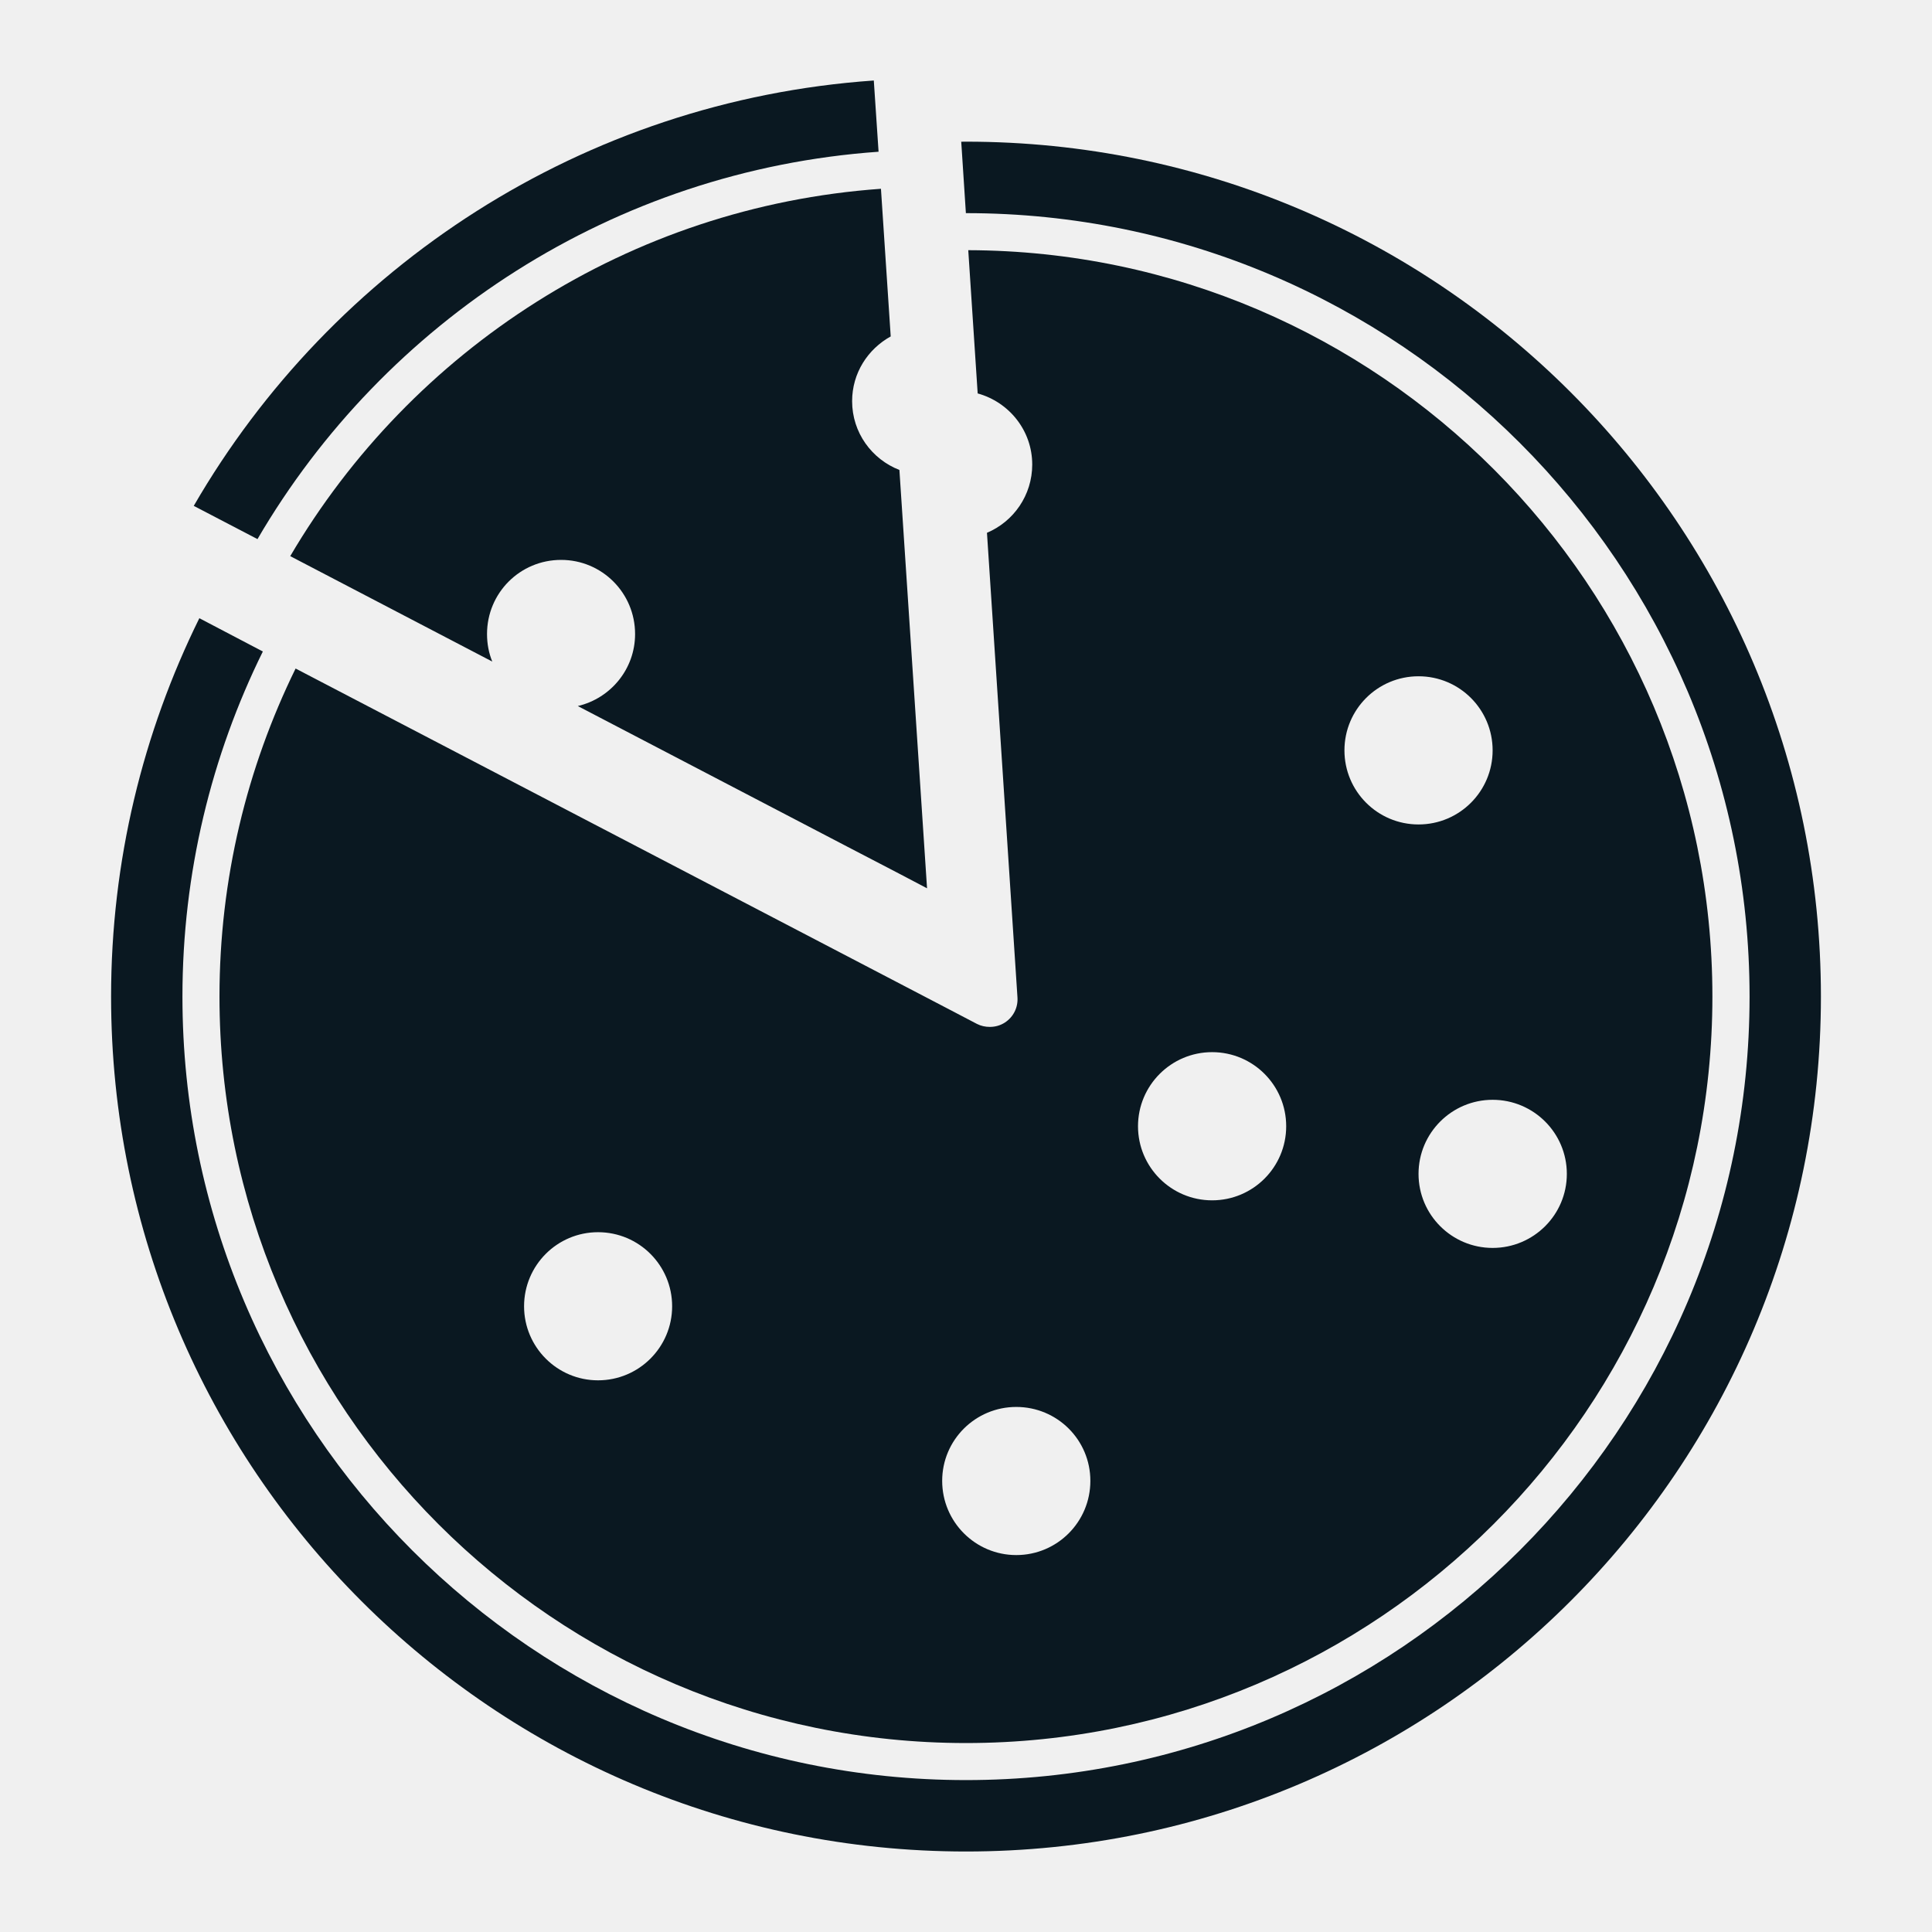
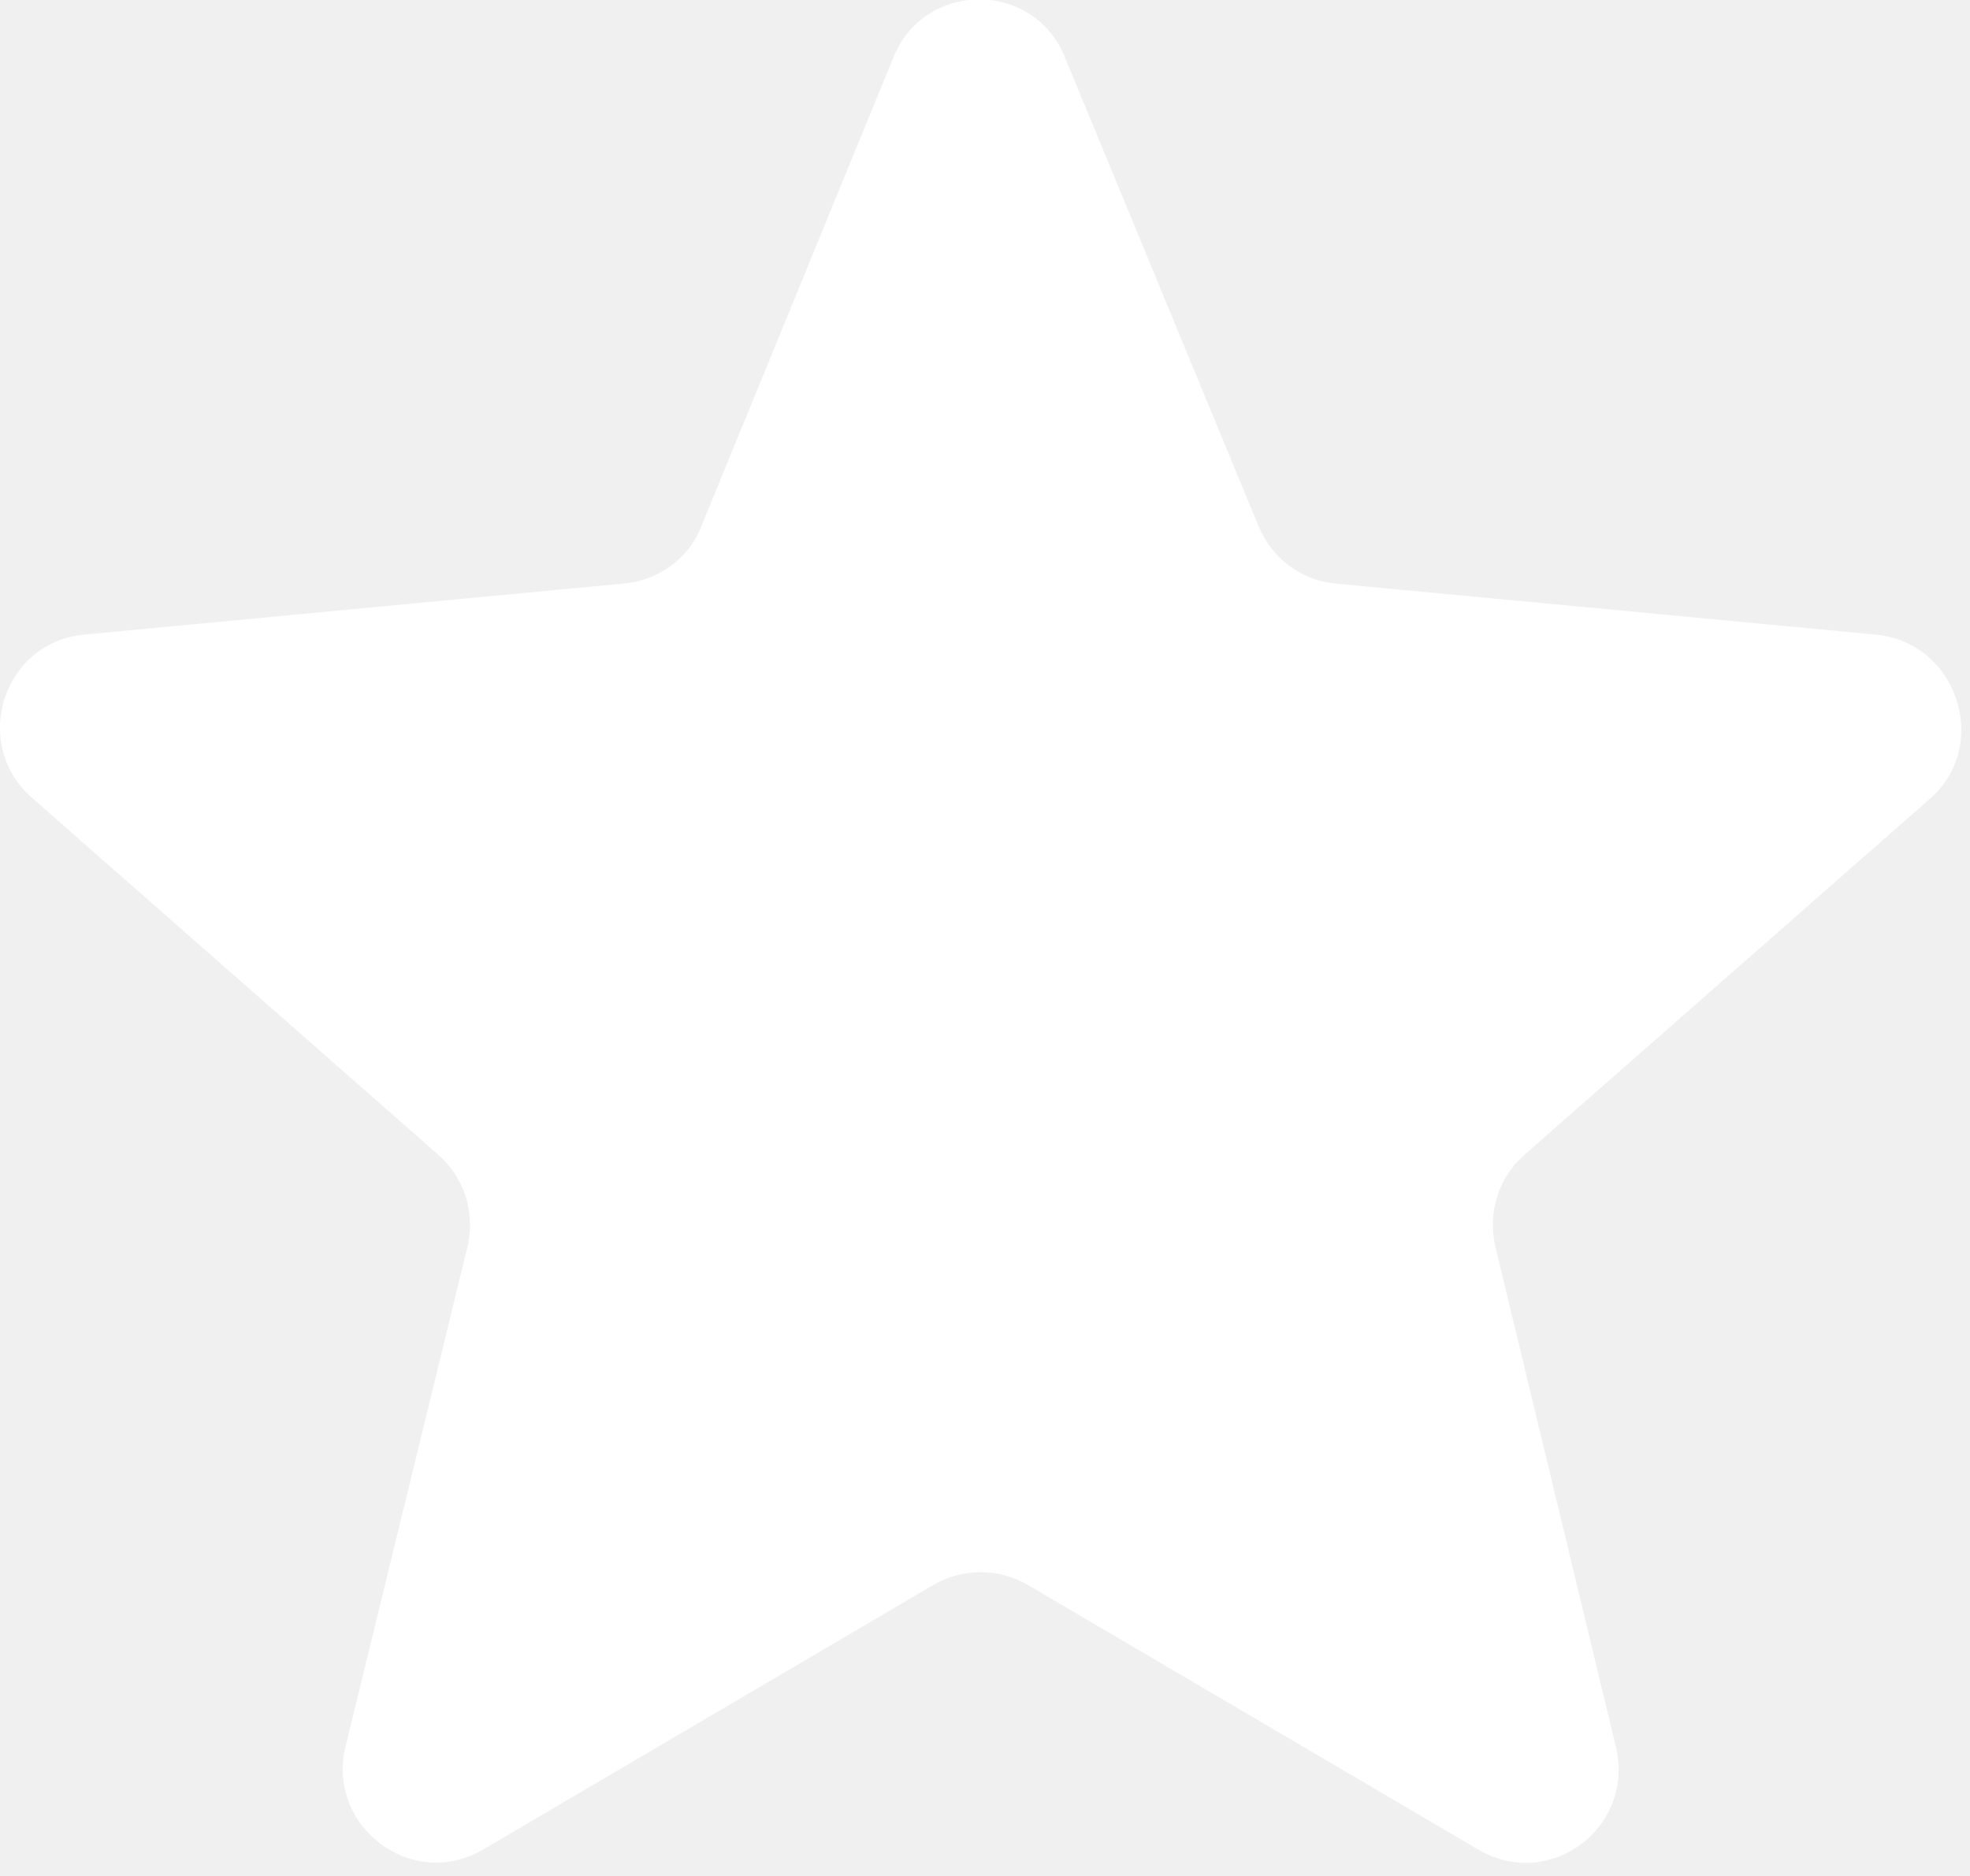
- <svg xmlns="http://www.w3.org/2000/svg" version="1.1" id="Layer_1" x="0px" y="0px" viewBox="0 0 1200 1200" enable-background="new 0 0 1200 1200" xml:space="preserve">
-   <g>
-     <path fill="#0a1821" d="M600,87.991c-0.962,0-2.072,0.038-2.959,0.038l2.887,44.355H600c268.351,0,486.687,218.298,486.687,486.611   c0,268.351-218.336,486.649-486.687,486.649S113.317,887.346,113.317,618.996c0-76.872,18.05-149.676,49.939-214.34l-39.434-20.679   c-34.995,70.918-54.826,150.673-54.826,235.019C68.996,912.318,306.716,1150,600,1150c293.209,0,531.004-237.682,531.004-531.004   C1131.004,325.711,893.209,87.991,600,87.991z" />
-     <g>
-       <path fill="#0a1821" d="M159.926,334.848c78.945-135.21,221.147-228.951,385.768-240.603L542.735,50    C362.06,62.614,206.315,165.678,120.344,314.207L159.926,334.848z" />
-       <path fill="#0a1821" d="M305.753,410.906c-2.144-5.288-3.254-11.023-3.254-17.088c0-25.528,20.494-46.056,46.018-46.056    c25.38,0,45.946,20.528,45.946,46.056c0,21.789-15.24,39.953-35.586,44.723l166.912,87.085l32.631,16.978l17.384,9.137    l-17.164-259.843c-17.164-6.656-29.373-23.229-29.373-42.726c0-17.459,9.766-32.37,23.971-40.211l-6.065-91.707    c-156.408,11.133-291.583,100.029-366.903,228.174L305.753,410.906z" />
-     </g>
-     <path fill="#0a1821" d="M601.405,155.393l5.845,88.972c19.46,5.364,33.885,23.009,33.885,44.17   c0,19.088-11.614,35.438-28.112,42.393l18.941,288.549c0.443,6.25-2.515,12.171-7.769,15.611c-2.811,1.849-6.069,2.739-9.398,2.739   c-2.735,0-5.474-0.557-7.989-1.852l-20.865-10.91l-80.202-41.84L183.602,415.236c-30.188,61.595-47.276,130.66-47.276,203.76   c0,255.661,208.051,463.64,463.674,463.64c255.627,0,463.602-207.979,463.602-463.64   C1063.602,363.854,856.437,156.136,601.405,155.393z M371.455,857.344c-25.377,0-45.946-20.641-45.946-45.984   c0-25.415,20.57-46.018,45.946-46.018c25.452,0,46.022,20.604,46.022,46.018C417.477,836.703,396.907,857.344,371.455,857.344z    M631.222,965.882c-25.377,0-46.018-20.604-46.018-46.094c0-25.415,20.642-45.908,46.018-45.908   c25.452,0,46.022,20.494,46.022,45.908C677.244,945.278,656.674,965.882,631.222,965.882z M752.858,745.549   c-25.38,0-46.022-20.604-46.022-46.018s20.641-46.022,46.022-46.022c25.449,0,46.018,20.607,46.018,46.022   S778.307,745.549,752.858,745.549z M835.057,466.065c0-25.415,20.57-46.018,46.018-46.018c25.452,0,46.022,20.604,46.022,46.018   c0,25.415-20.57,46.018-46.022,46.018C855.627,512.083,835.057,491.48,835.057,466.065z M927.097,775.108   c-25.377,0-46.022-20.57-46.022-45.984s20.645-46.018,46.022-46.018c25.452,0,46.094,20.604,46.094,46.018   S952.55,775.108,927.097,775.108z" />
-   </g>
+ <svg xmlns="http://www.w3.org/2000/svg" version="1.1" id="Layer_1" x="0px" y="0px" width="21px" height="20px" viewBox="0 0 21 20" enable-background="new 0 0 21 20" xml:space="preserve">
+   <path fill="#FFFFFF" d="M19.998,6.766l-5.759-0.544c-0.362-0.032-0.676-0.264-0.822-0.61l-2.064-4.999  c-0.329-0.825-1.5-0.825-1.83,0L7.476,5.611c-0.132,0.346-0.462,0.578-0.824,0.61L0.894,6.766C0.035,6.848-0.312,7.921,0.333,8.499  l4.338,3.811c0.279,0.246,0.395,0.609,0.314,0.975l-1.304,5.345c-0.199,0.842,0.708,1.534,1.468,1.089l4.801-2.822  c0.313-0.181,0.695-0.181,1.006,0l4.803,2.822c0.759,0.445,1.666-0.23,1.468-1.089l-1.288-5.345  c-0.081-0.365,0.035-0.729,0.313-0.975l4.34-3.811C21.219,7.921,20.855,6.848,19.998,6.766z" />
</svg>
